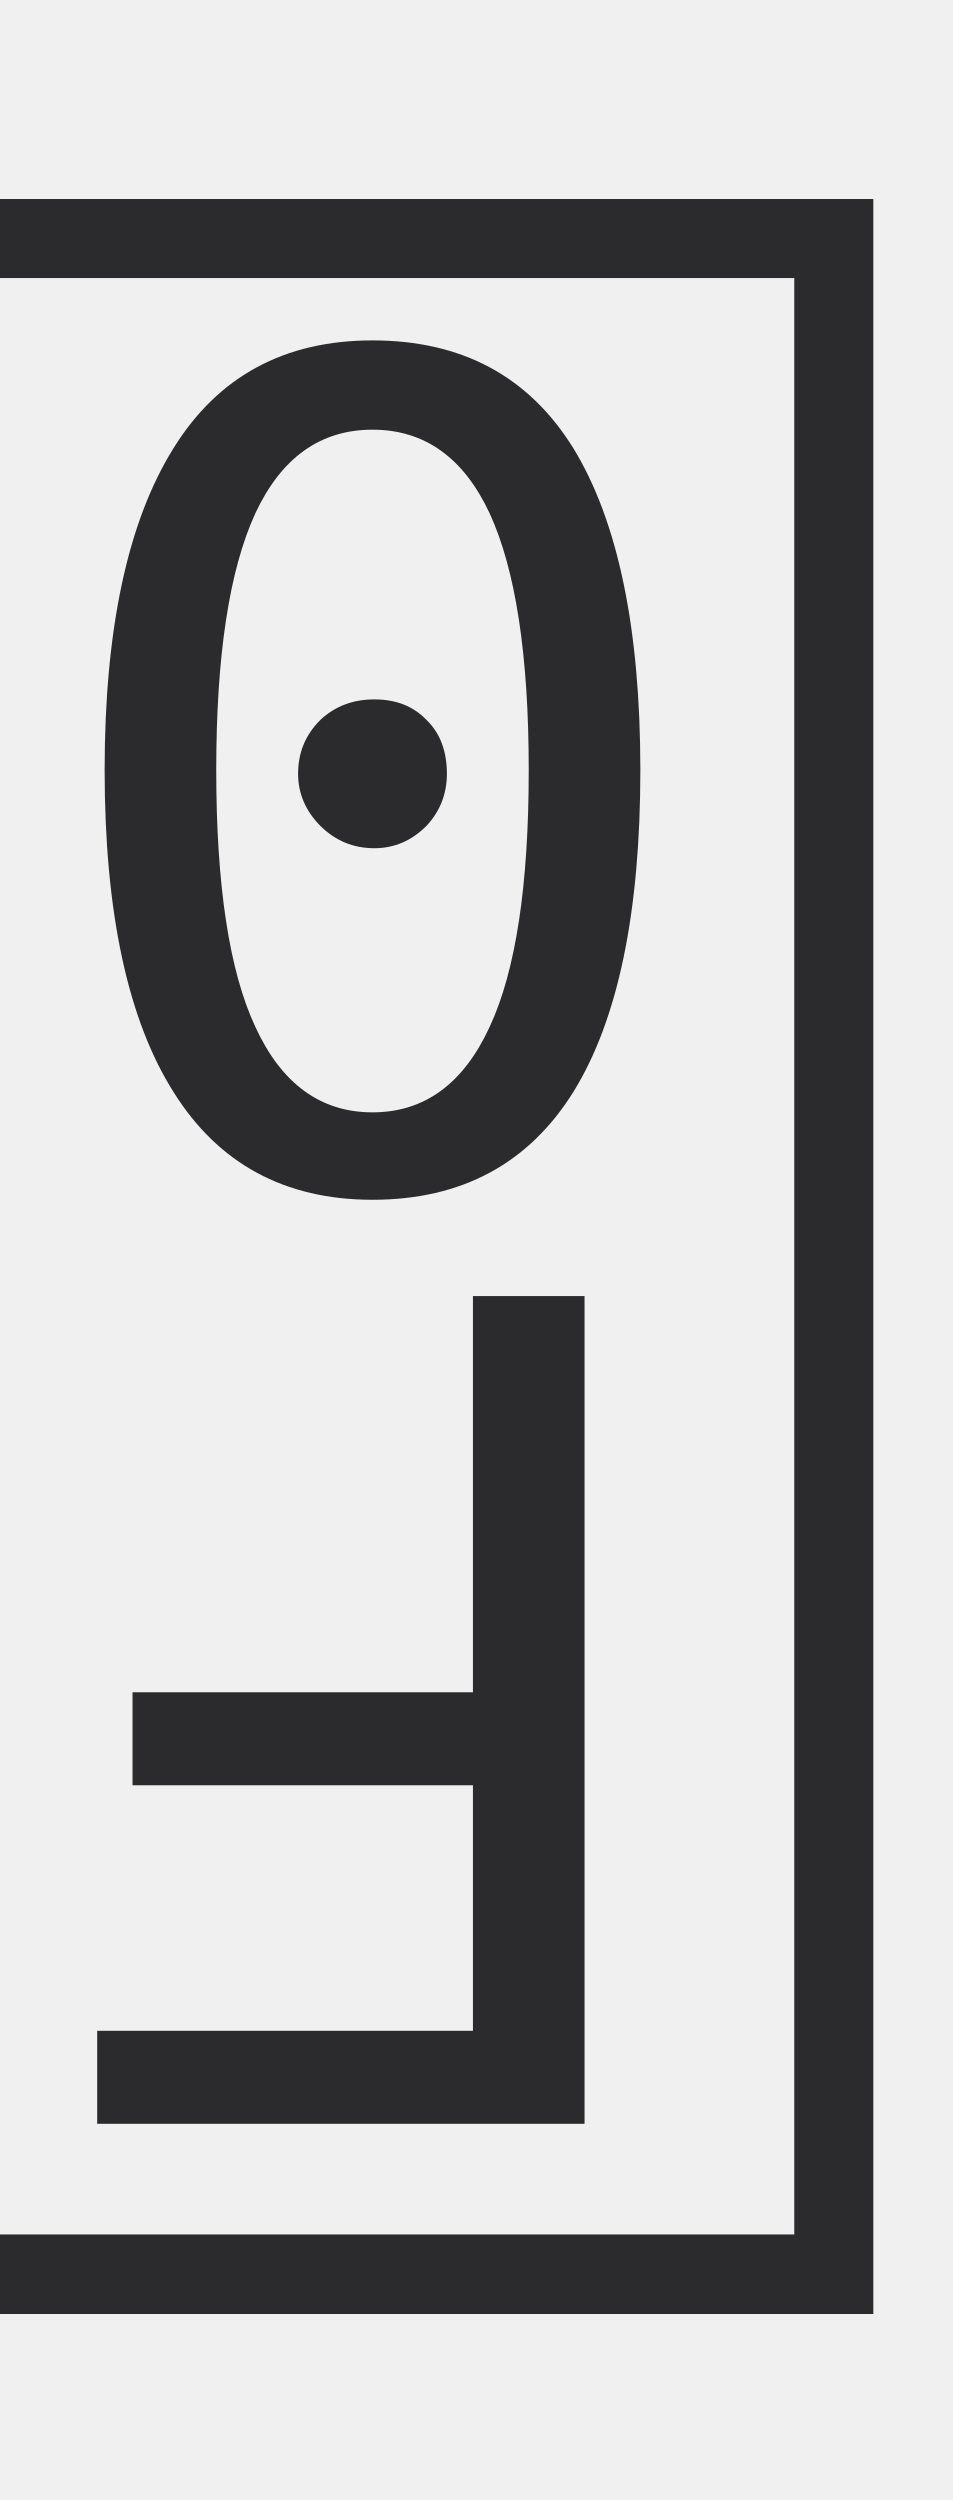
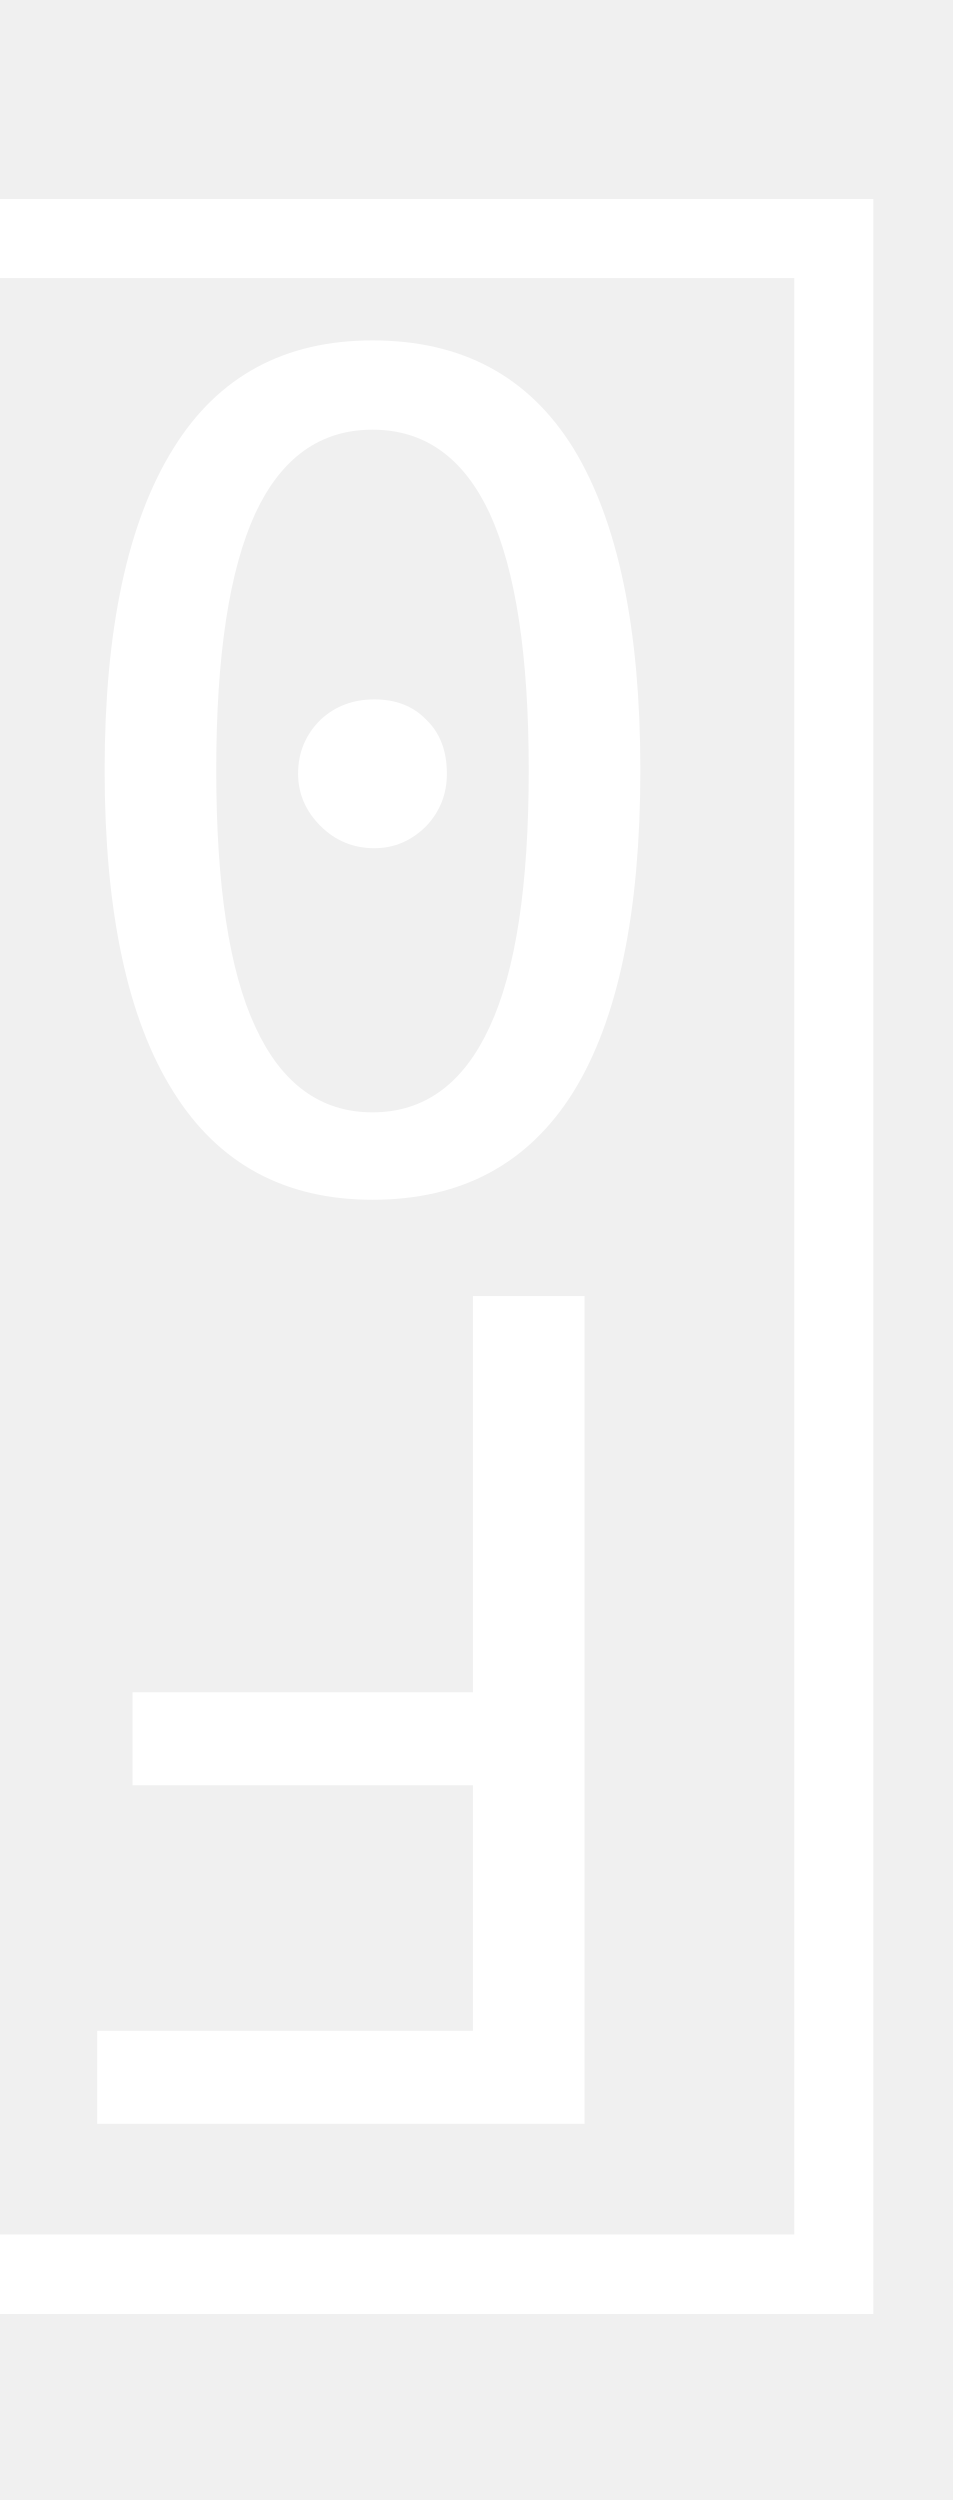
<svg xmlns="http://www.w3.org/2000/svg" width="8" height="21" viewBox="0 0 8 21">
-   <text id="arrow" transform="translate(8 3) rotate(180)" fill="#2b2a2c" font-size="21" font-family="FontAwesome">
+   <text id="arrow" transform="translate(8 3) rotate(180)" fill="#fff" font-size="21" font-family="FontAwesome">
    <tspan x="0" y="0"></tspan>
  </text>
</svg>
